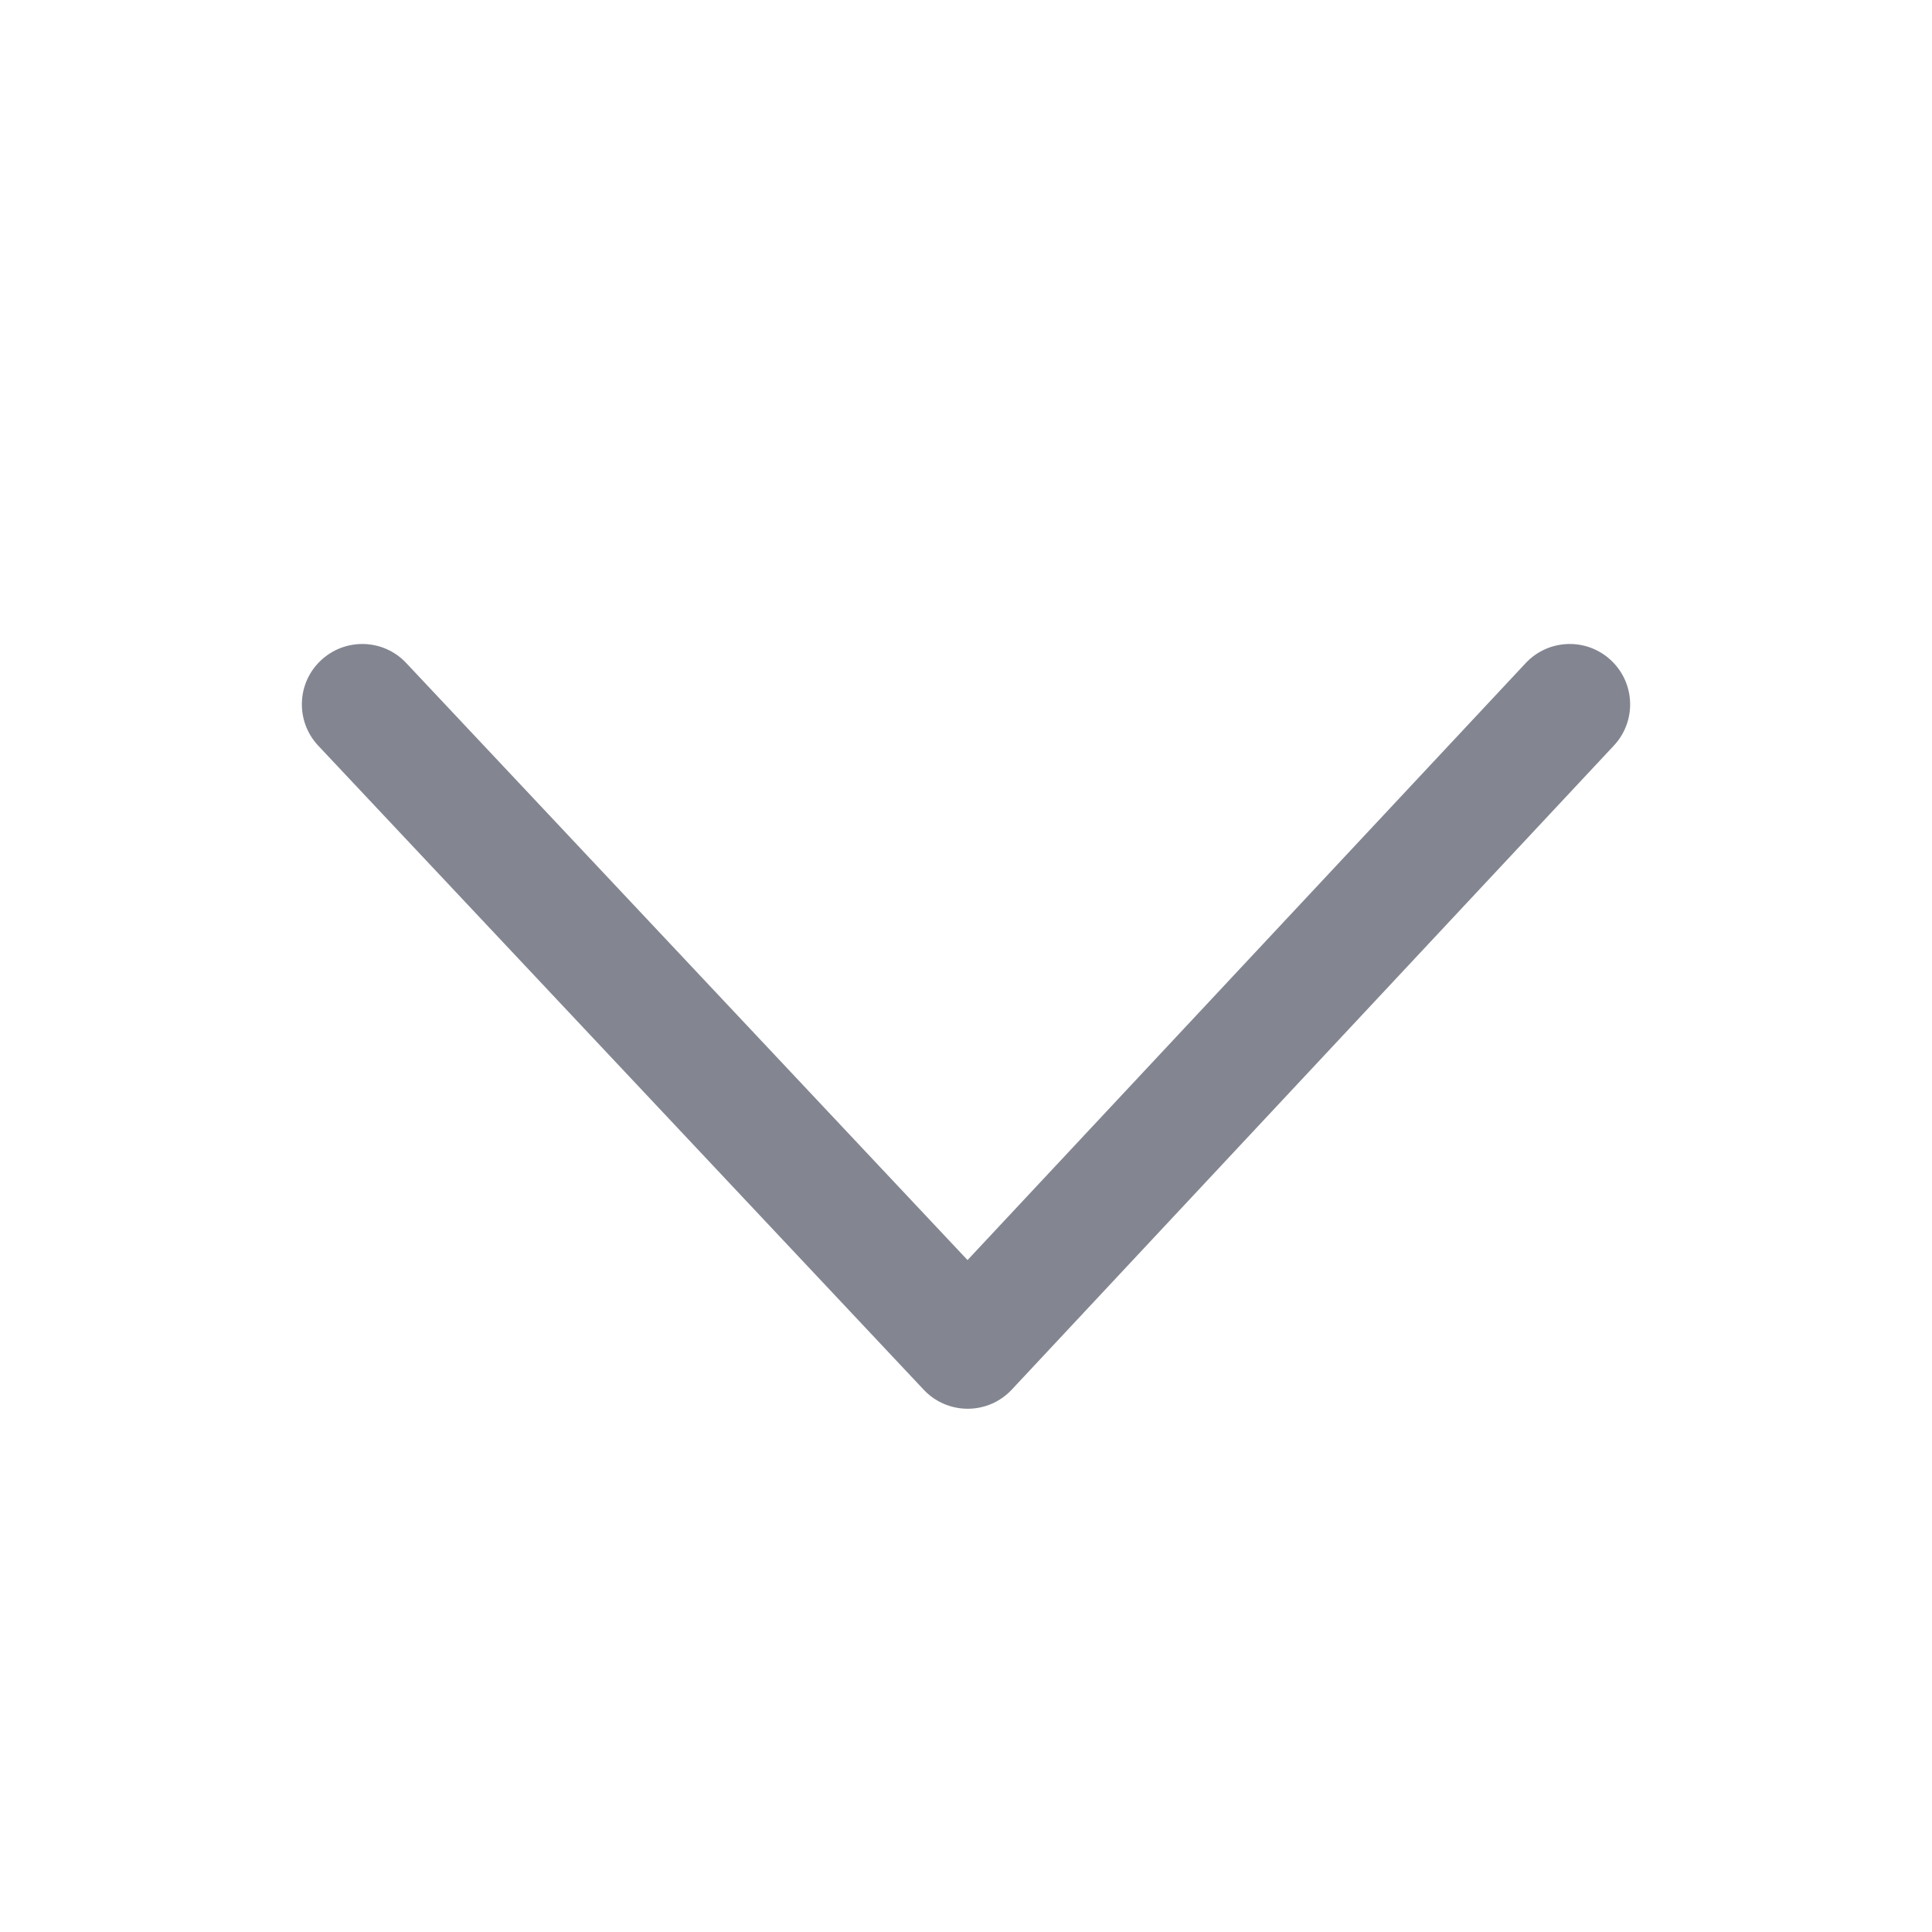
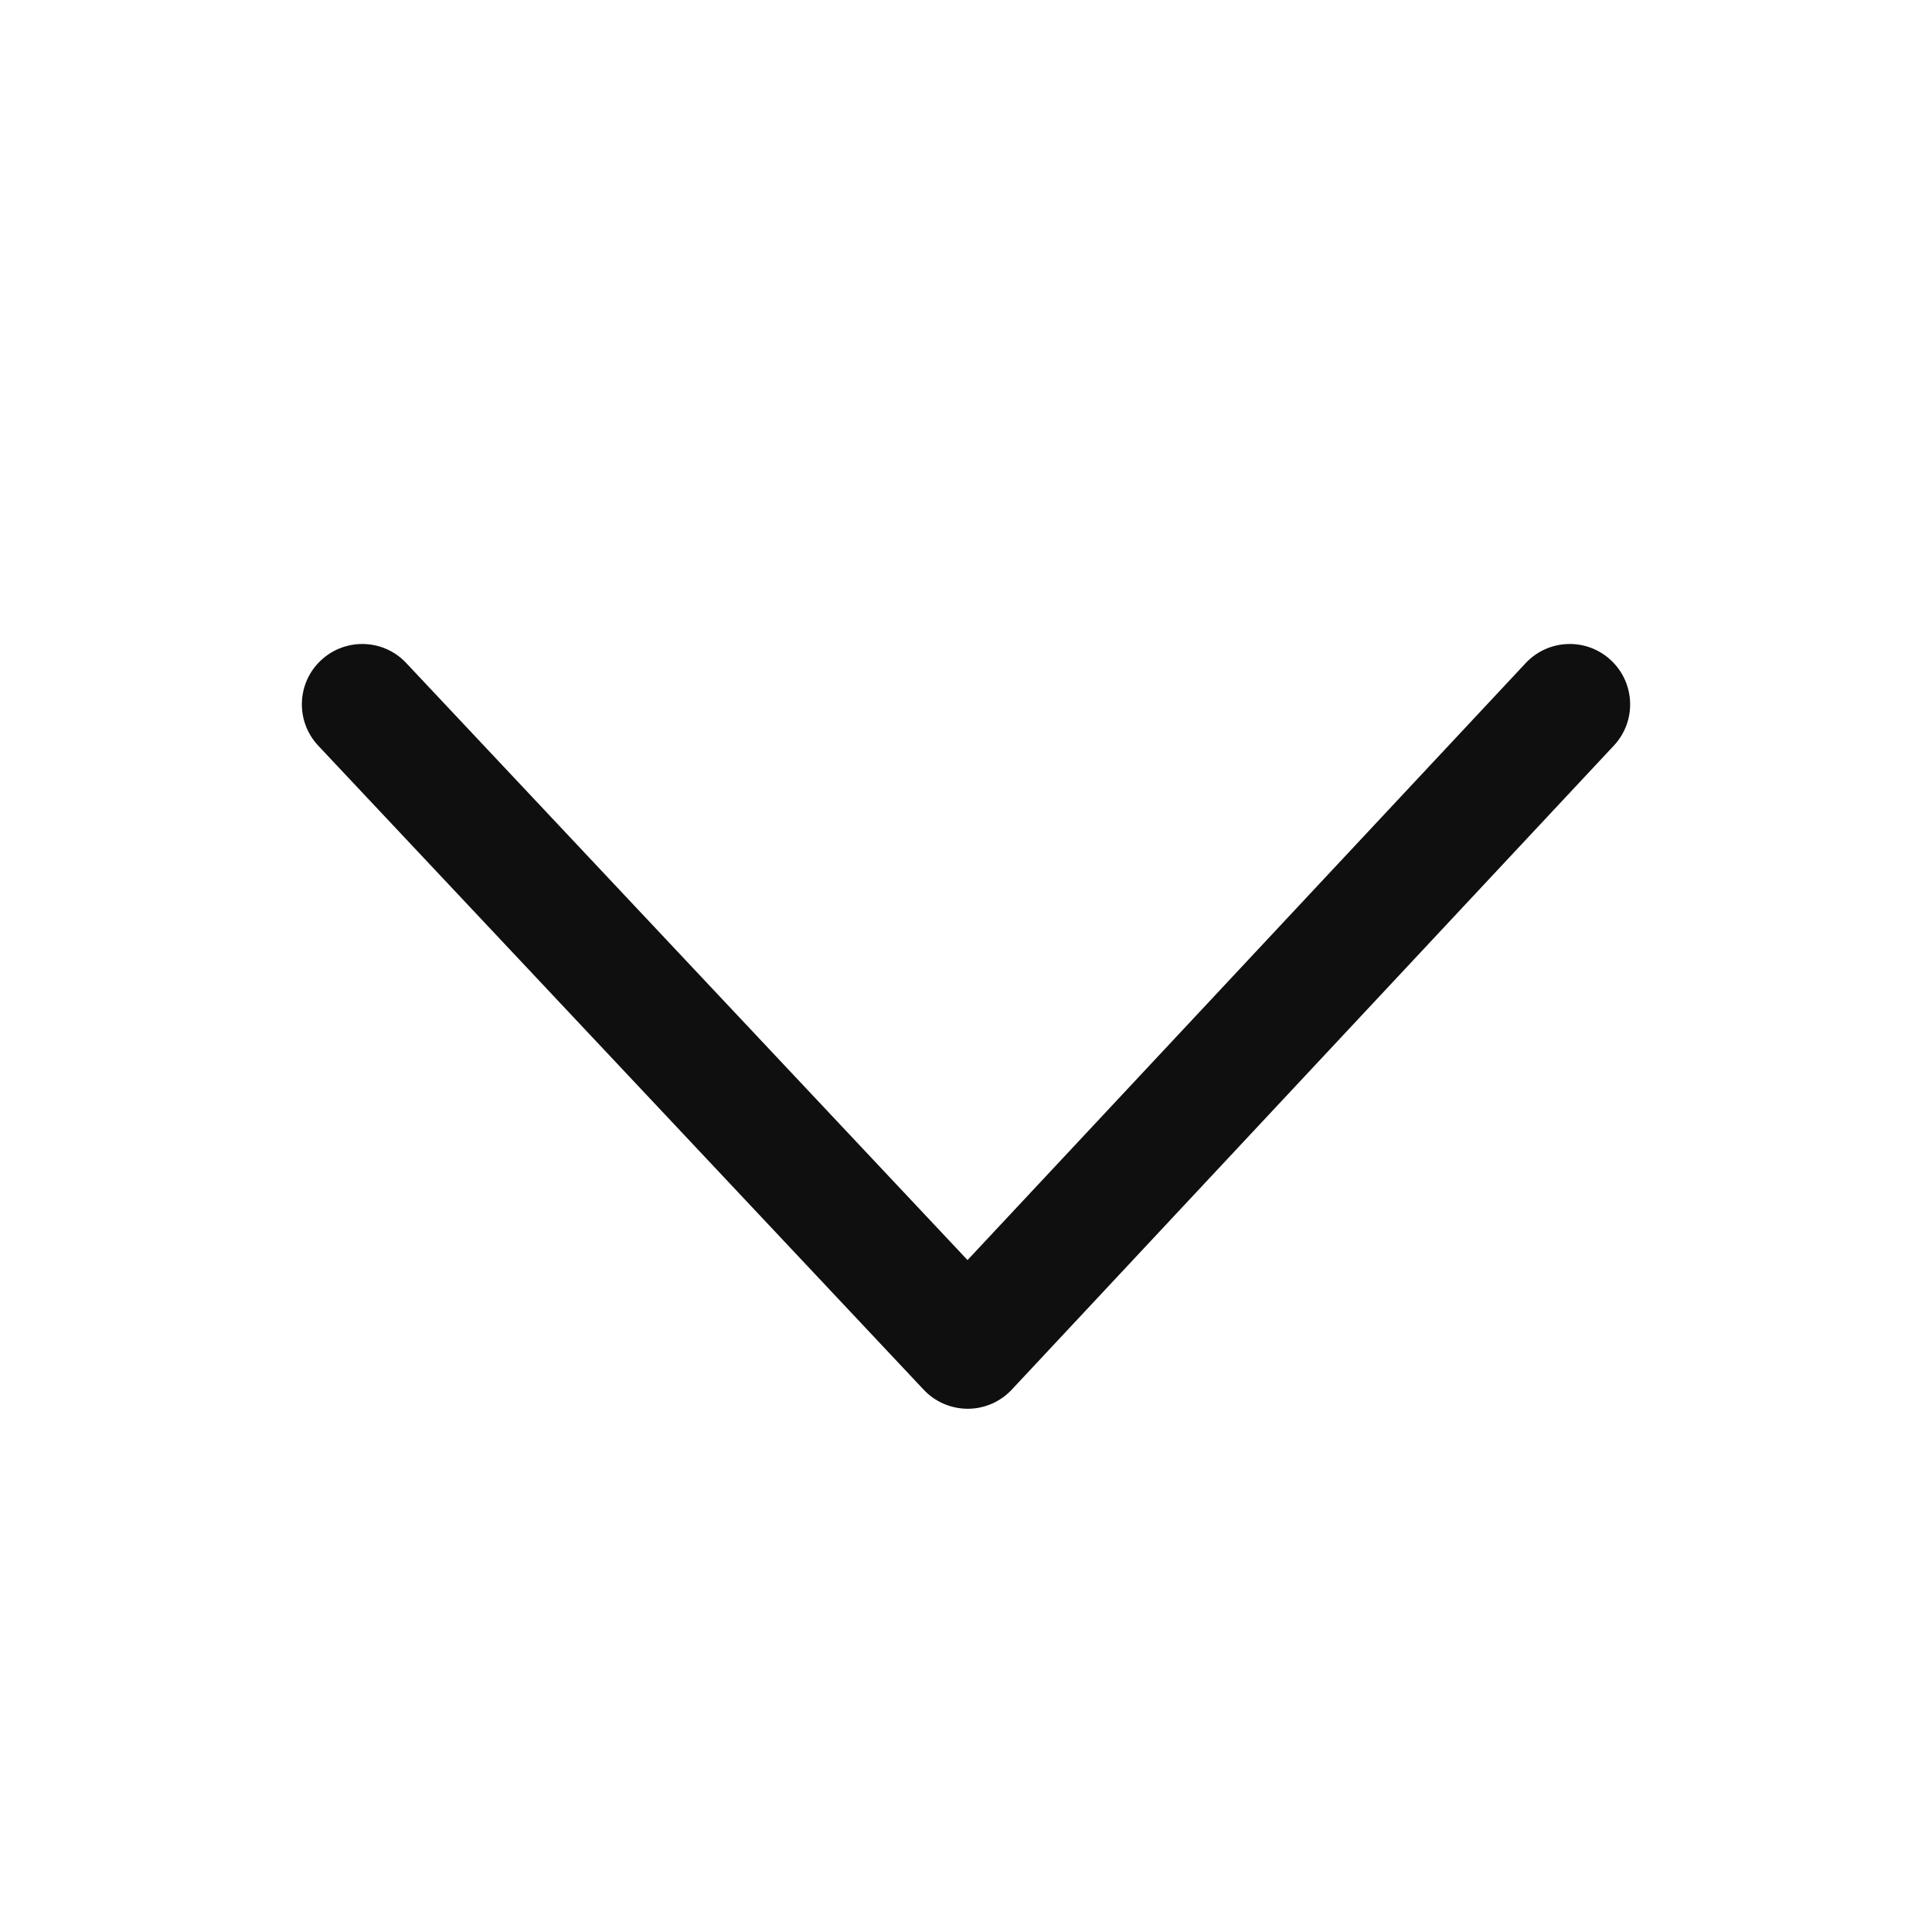
<svg xmlns="http://www.w3.org/2000/svg" width="24" height="24" viewBox="0 0 24 24" fill="none">
-   <path fill-rule="evenodd" clip-rule="evenodd" d="M20.012 8.202C20.315 8.485 20.331 8.96 20.048 9.262L12.569 17.262C12.427 17.414 12.229 17.5 12.022 17.5C11.815 17.5 11.616 17.415 11.475 17.264L3.954 9.264C3.67 8.962 3.684 8.487 3.986 8.204C4.288 7.92 4.763 7.934 5.046 8.236L12.019 15.653L18.952 8.238C19.235 7.935 19.71 7.919 20.012 8.202Z" fill="#838691" />
+   <path fill-rule="evenodd" clip-rule="evenodd" d="M20.012 8.202C20.315 8.485 20.331 8.96 20.048 9.262L12.569 17.262C12.427 17.414 12.229 17.5 12.022 17.5C11.815 17.5 11.616 17.415 11.475 17.264L3.954 9.264C3.67 8.962 3.684 8.487 3.986 8.204C4.288 7.92 4.763 7.934 5.046 8.236L12.019 15.653L18.952 8.238C19.235 7.935 19.71 7.919 20.012 8.202Z" fill="#0F0F0F" />
</svg>
